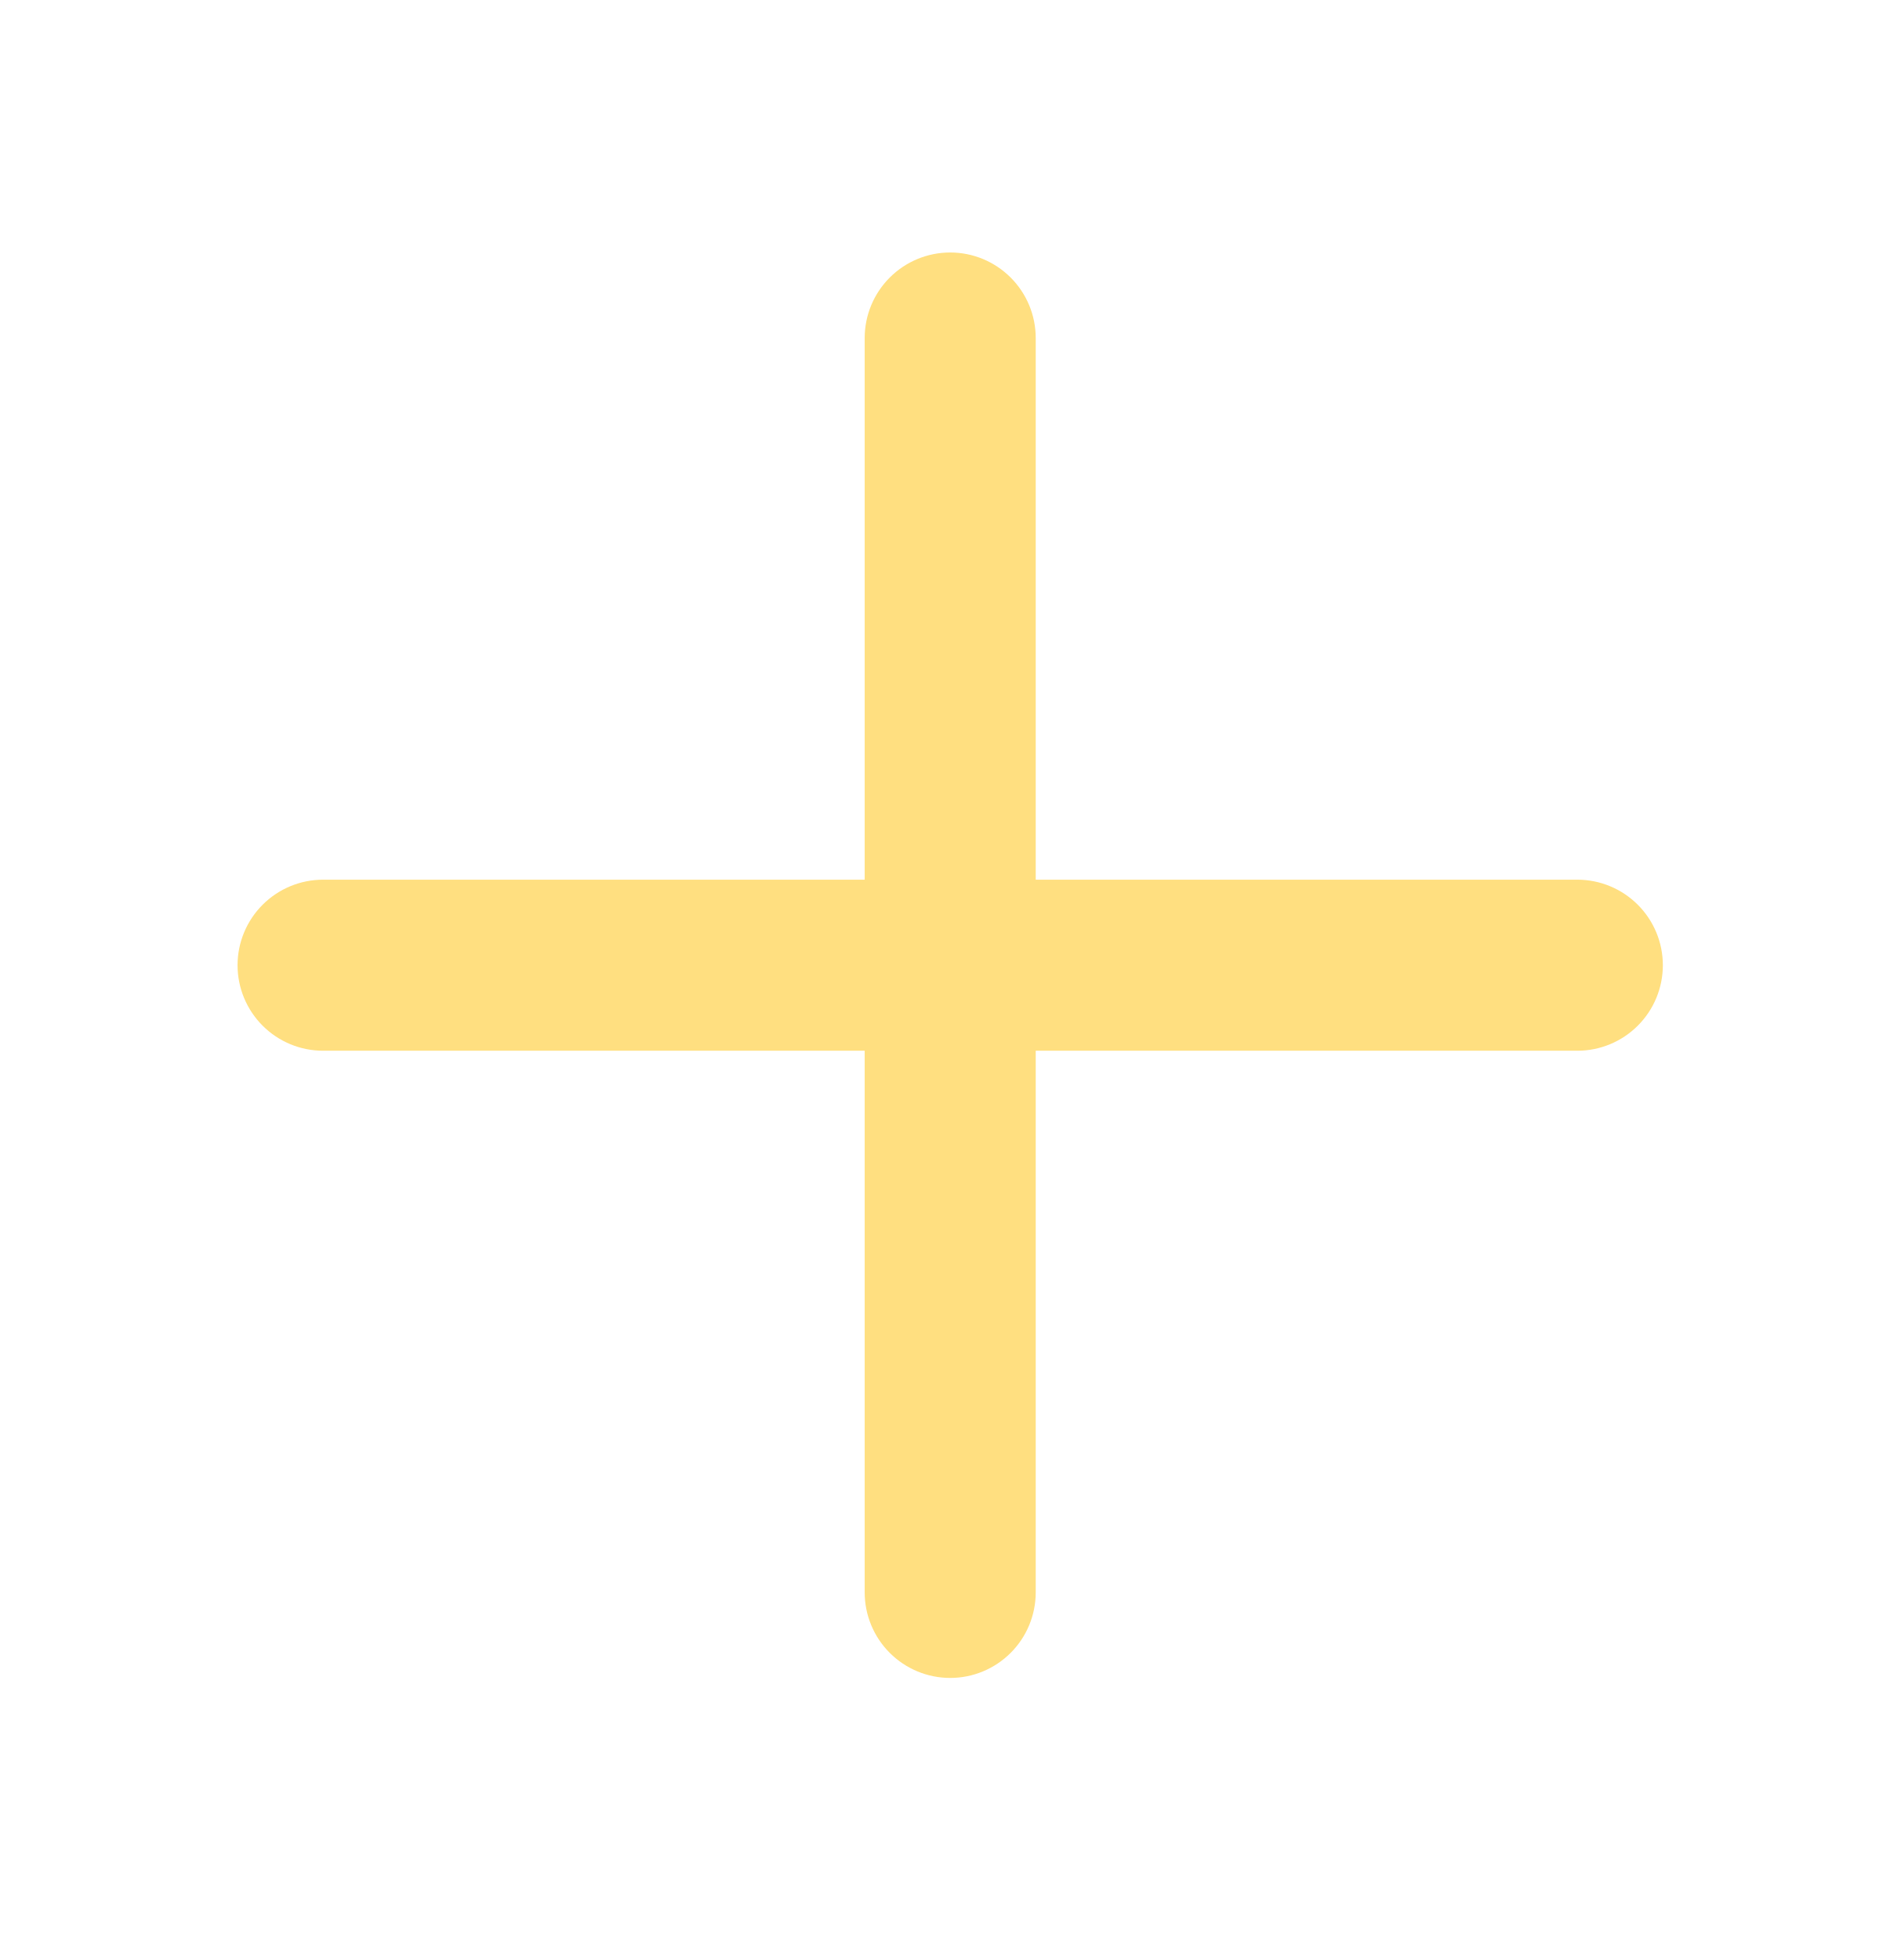
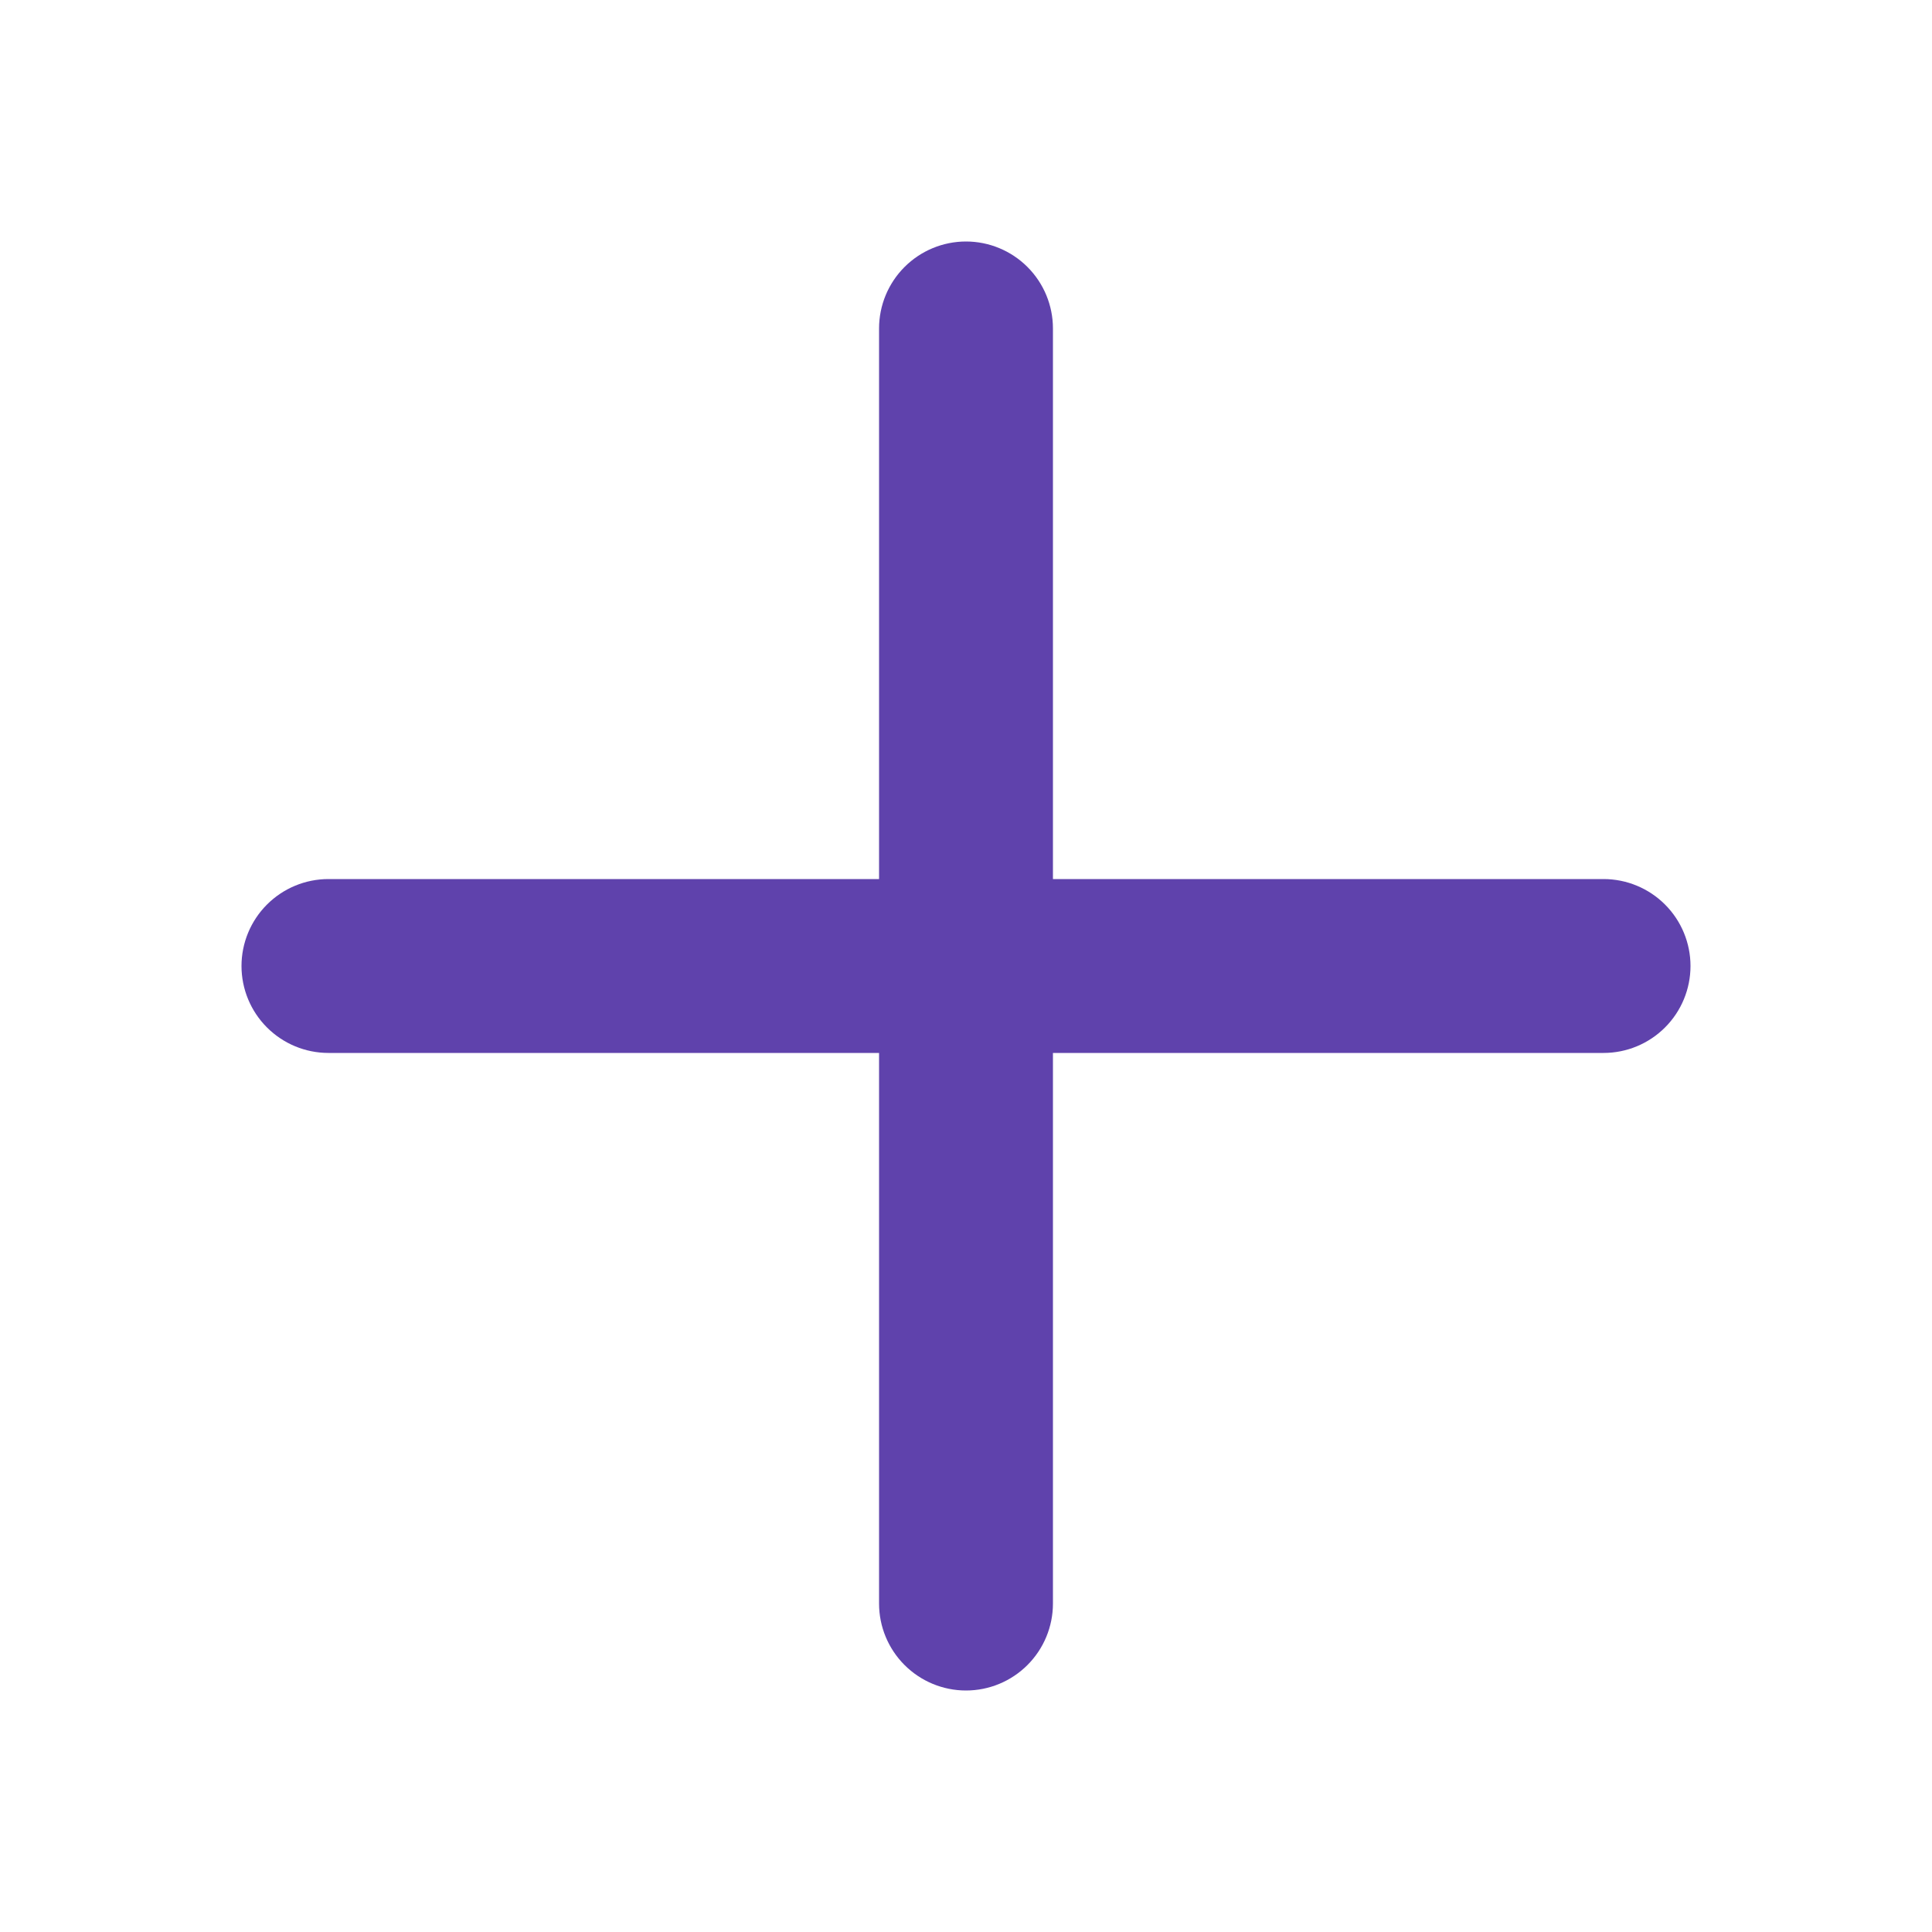
- <svg xmlns="http://www.w3.org/2000/svg" width="32" height="33" viewBox="0 0 32 33" fill="none">
+ <svg xmlns="http://www.w3.org/2000/svg" width="32" height="32" viewBox="0 0 32 32" fill="none">
  <g id="Icons Huge">
-     <path id="Vector" d="M28 16.251C28 16.633 27.848 16.999 27.578 17.269C27.308 17.539 26.942 17.691 26.56 17.691H17.44V26.811C17.44 27.193 17.288 27.559 17.018 27.829C16.748 28.099 16.382 28.251 16 28.251C15.618 28.251 15.252 28.099 14.982 27.829C14.712 27.559 14.56 27.193 14.56 26.811V17.691H5.44C5.058 17.691 4.692 17.539 4.422 17.269C4.152 16.999 4 16.633 4 16.251C4 15.869 4.152 15.503 4.422 15.233C4.692 14.963 5.058 14.811 5.44 14.811H14.56V5.691C14.56 5.309 14.712 4.943 14.982 4.673C15.252 4.403 15.618 4.251 16 4.251C16.382 4.251 16.748 4.403 17.018 4.673C17.288 4.943 17.44 5.309 17.44 5.691V14.811H26.56C26.942 14.811 27.308 14.963 27.578 15.233C27.848 15.503 28 15.869 28 16.251Z" fill="#FFDF80" />
+     <path id="Vector" d="M28 16C28 16.382 27.848 16.748 27.578 17.018C27.308 17.288 26.942 17.44 26.56 17.44H17.44V26.56C17.44 26.942 17.288 27.308 17.018 27.578C16.748 27.848 16.382 28 16 28C15.618 28 15.252 27.848 14.982 27.578C14.712 27.308 14.56 26.942 14.56 26.56V17.44H5.44C5.058 17.44 4.692 17.288 4.422 17.018C4.152 16.748 4 16.382 4 16C4 15.618 4.152 15.252 4.422 14.982C4.692 14.712 5.058 14.56 5.44 14.56H14.56V5.44C14.56 5.058 14.712 4.692 14.982 4.422C15.252 4.152 15.618 4 16 4C16.382 4 16.748 4.152 17.018 4.422C17.288 4.692 17.44 5.058 17.44 5.44V14.56H26.56C26.942 14.56 27.308 14.712 27.578 14.982C27.848 15.252 28 15.618 28 16Z" fill="#5F42AC" />
  </g>
</svg>
